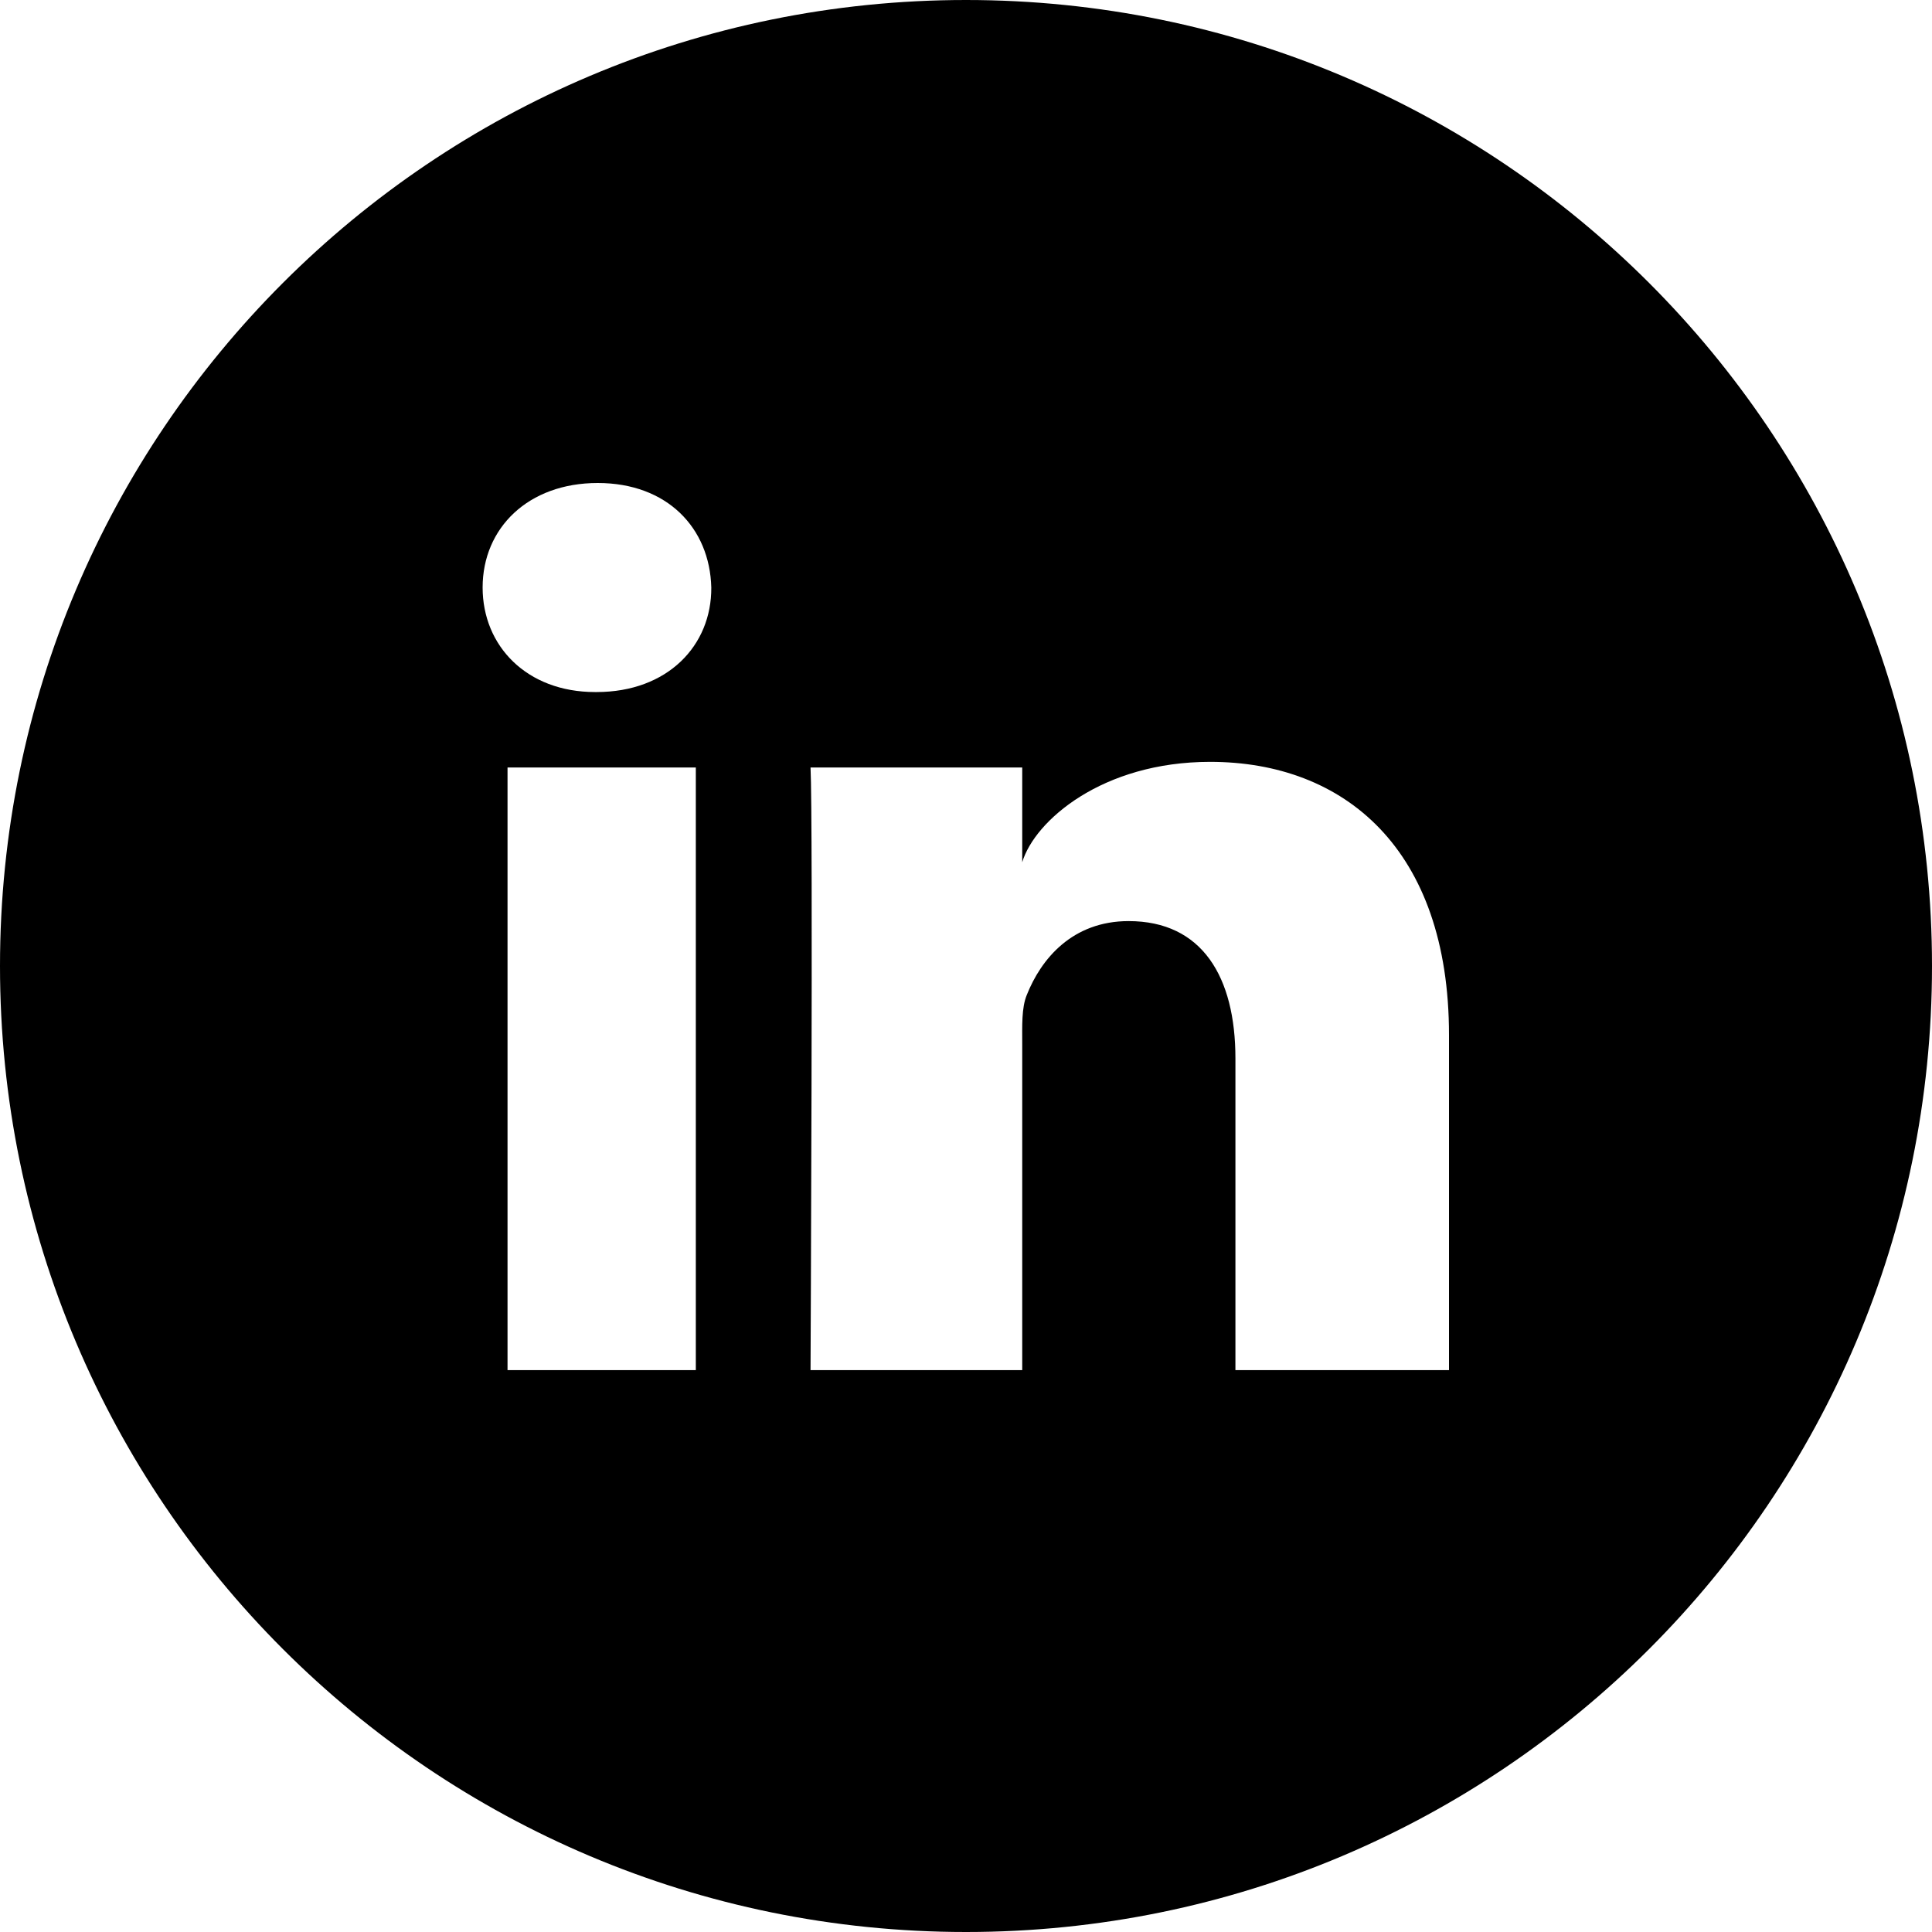
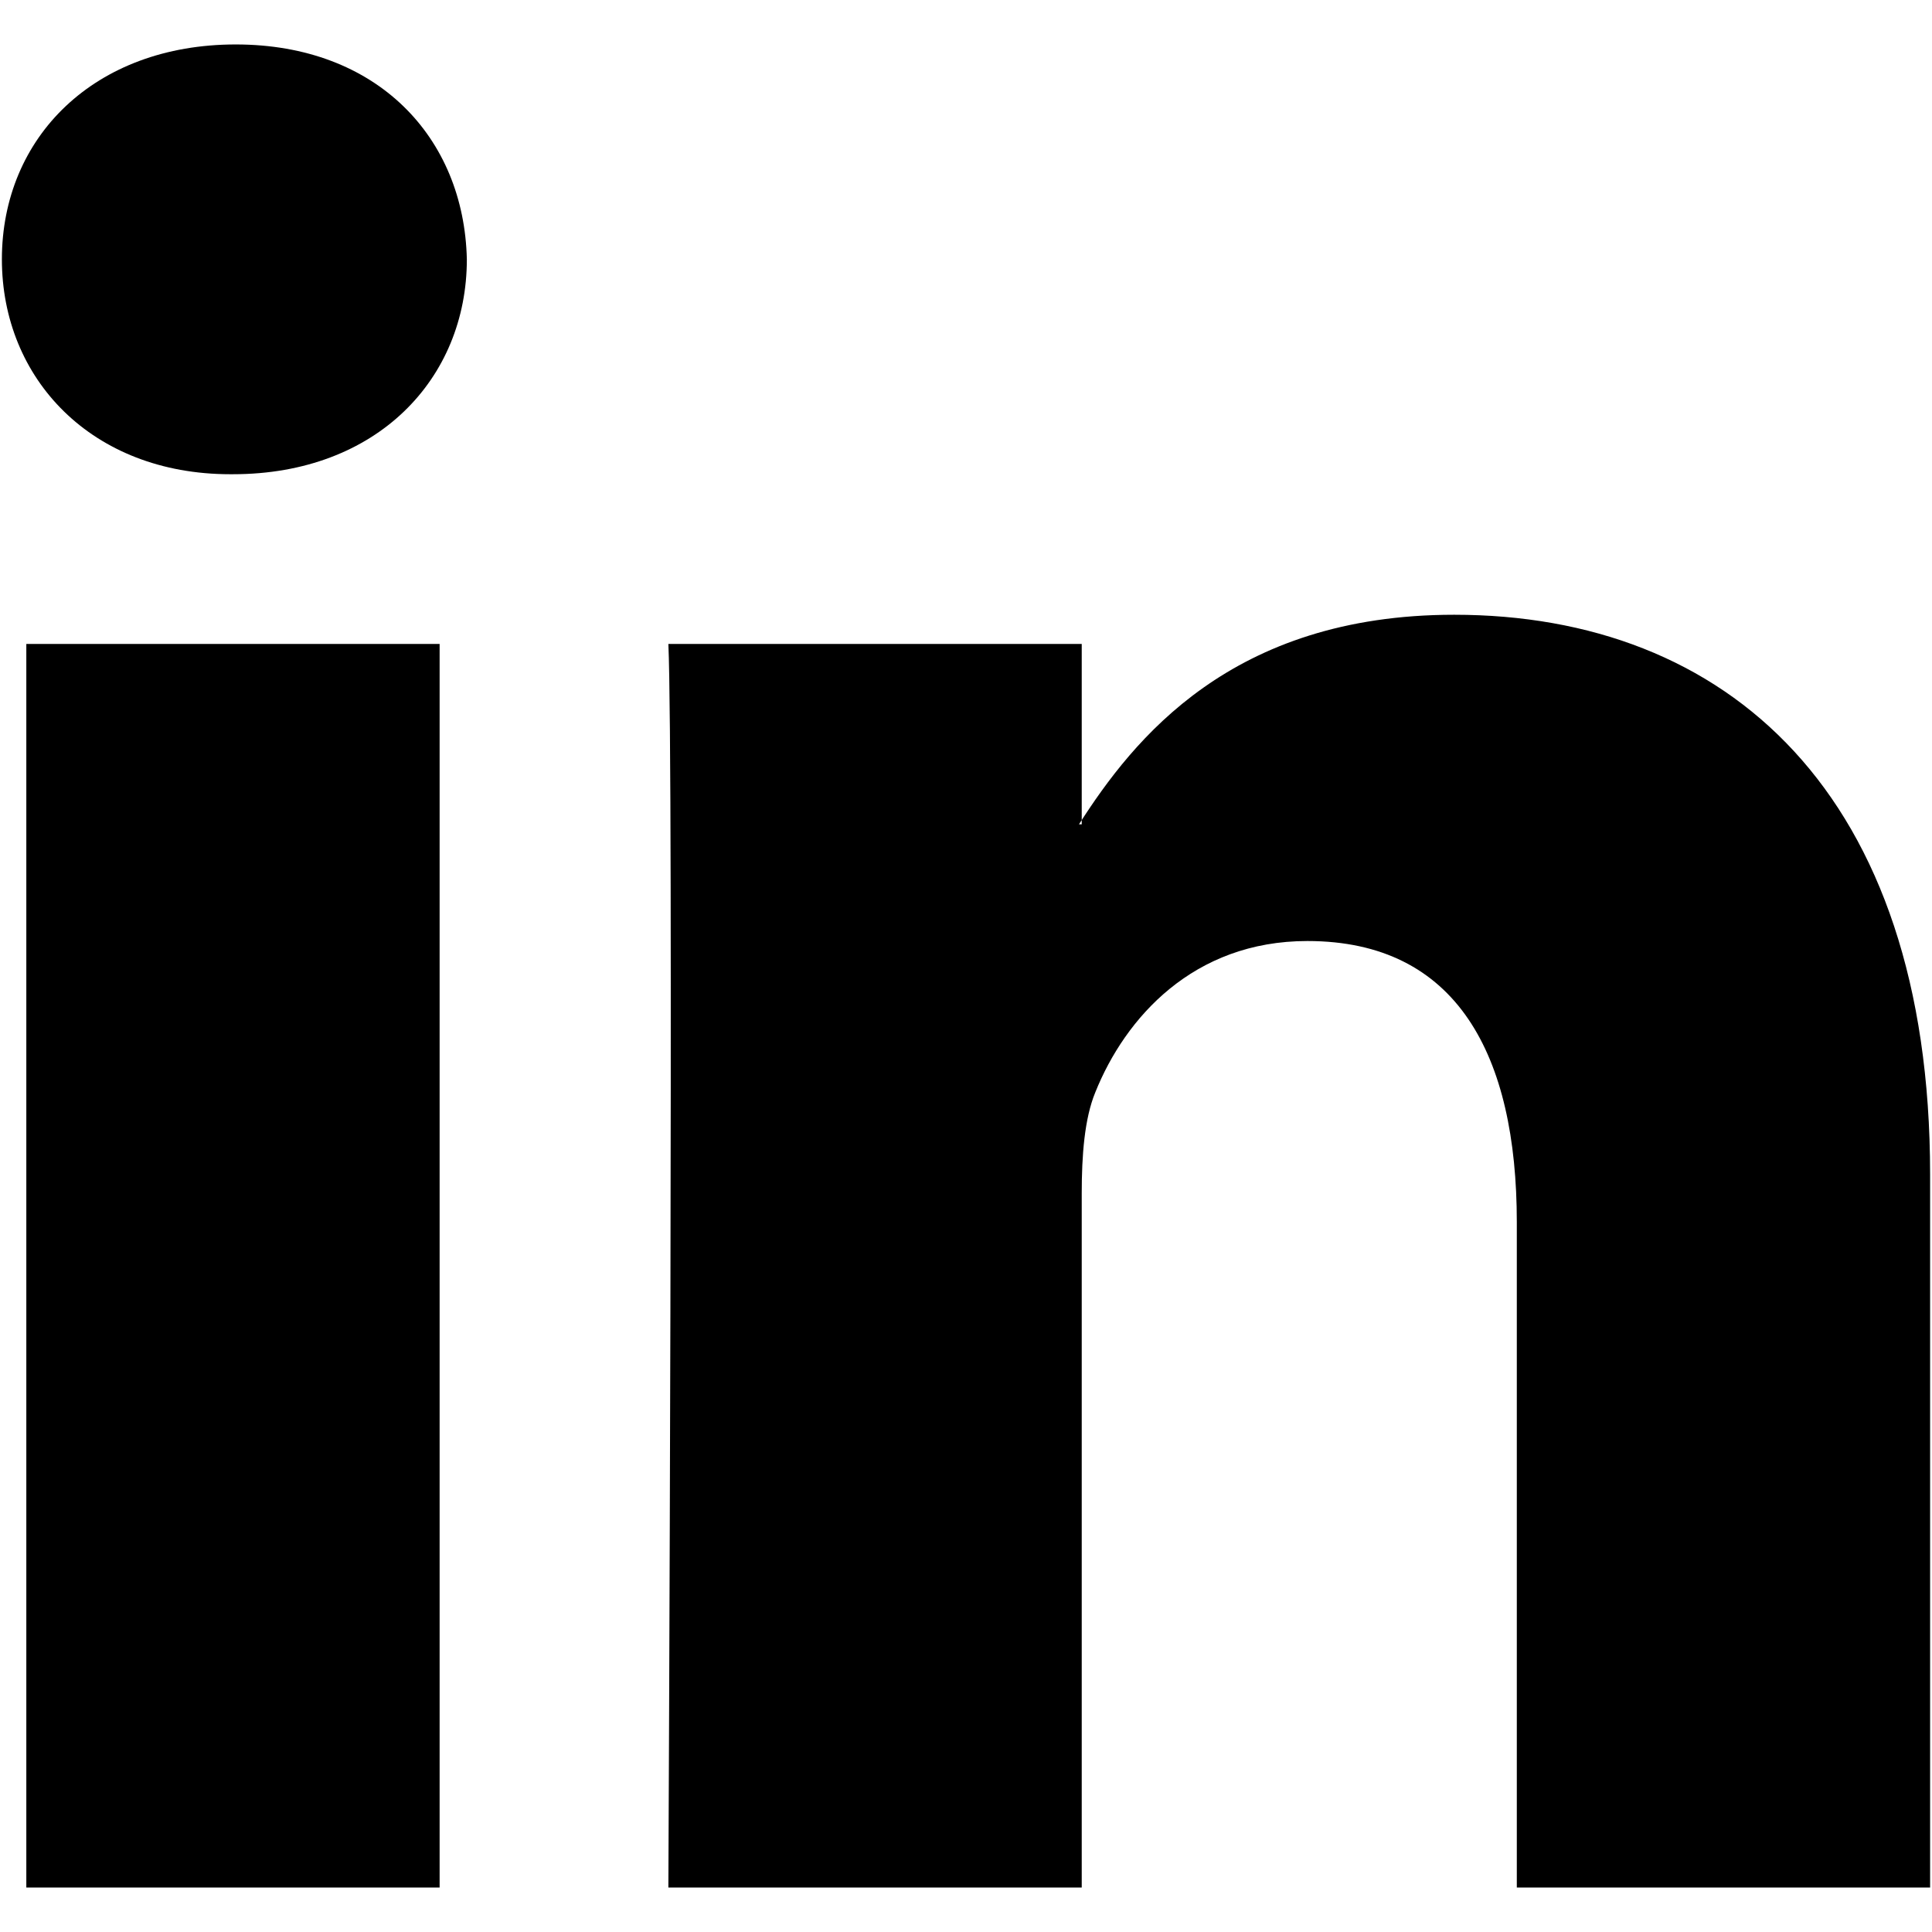
- <svg xmlns="http://www.w3.org/2000/svg" fill="#000000" height="800px" width="800px" version="1.1" id="Layer_1" viewBox="-143 145 512 512" xml:space="preserve">
-   <path d="M113,145c-141.4,0-256,114.6-256,256s114.6,256,256,256s256-114.6,256-256S254.4,145,113,145z M41.4,508.1H-8.5V348.4h49.9  V508.1z M15.1,328.4h-0.4c-18.1,0-29.8-12.2-29.8-27.7c0-15.8,12.1-27.7,30.5-27.7c18.4,0,29.7,11.9,30.1,27.7  C45.6,316.1,33.9,328.4,15.1,328.4z M241,508.1h-56.6v-82.6c0-21.6-8.8-36.4-28.3-36.4c-14.9,0-23.2,10-27,19.6  c-1.4,3.4-1.2,8.2-1.2,13.1v86.3H71.8c0,0,0.7-146.4,0-159.7h56.1v25.1c3.3-11,21.2-26.6,49.8-26.6c35.5,0,63.3,23,63.3,72.4V508.1z  " />
+ <svg xmlns="http://www.w3.org/2000/svg" fill="#000000" version="1.1" width="800px" height="800px" viewBox="0 0 512 512" xml:space="preserve">
+   <g id="7935ec95c421cee6d86eb22ecd125aef">
+     <path style="display: inline; fill-rule: evenodd; clip-rule: evenodd;" d="M116.504,500.219V170.654H6.975v329.564H116.504   L116.504,500.219z M61.751,125.674c38.183,0,61.968-25.328,61.968-56.953c-0.722-32.328-23.785-56.941-61.252-56.941   C24.994,11.781,0.5,36.394,0.5,68.722c0,31.625,23.772,56.953,60.53,56.953H61.751L61.751,125.674z M177.124,500.219   c0,0,1.437-298.643,0-329.564H286.67v47.794h-0.727c14.404-22.49,40.354-55.533,99.44-55.533   c72.085,0,126.116,47.103,126.116,148.333v188.971H401.971V323.912c0-44.301-15.848-74.531-55.497-74.531   c-30.254,0-48.284,20.38-56.202,40.08c-2.897,7.012-3.602,16.861-3.602,26.711v184.047H177.124L177.124,500.219z">
+ 
+ </path>
+   </g>
</svg>
